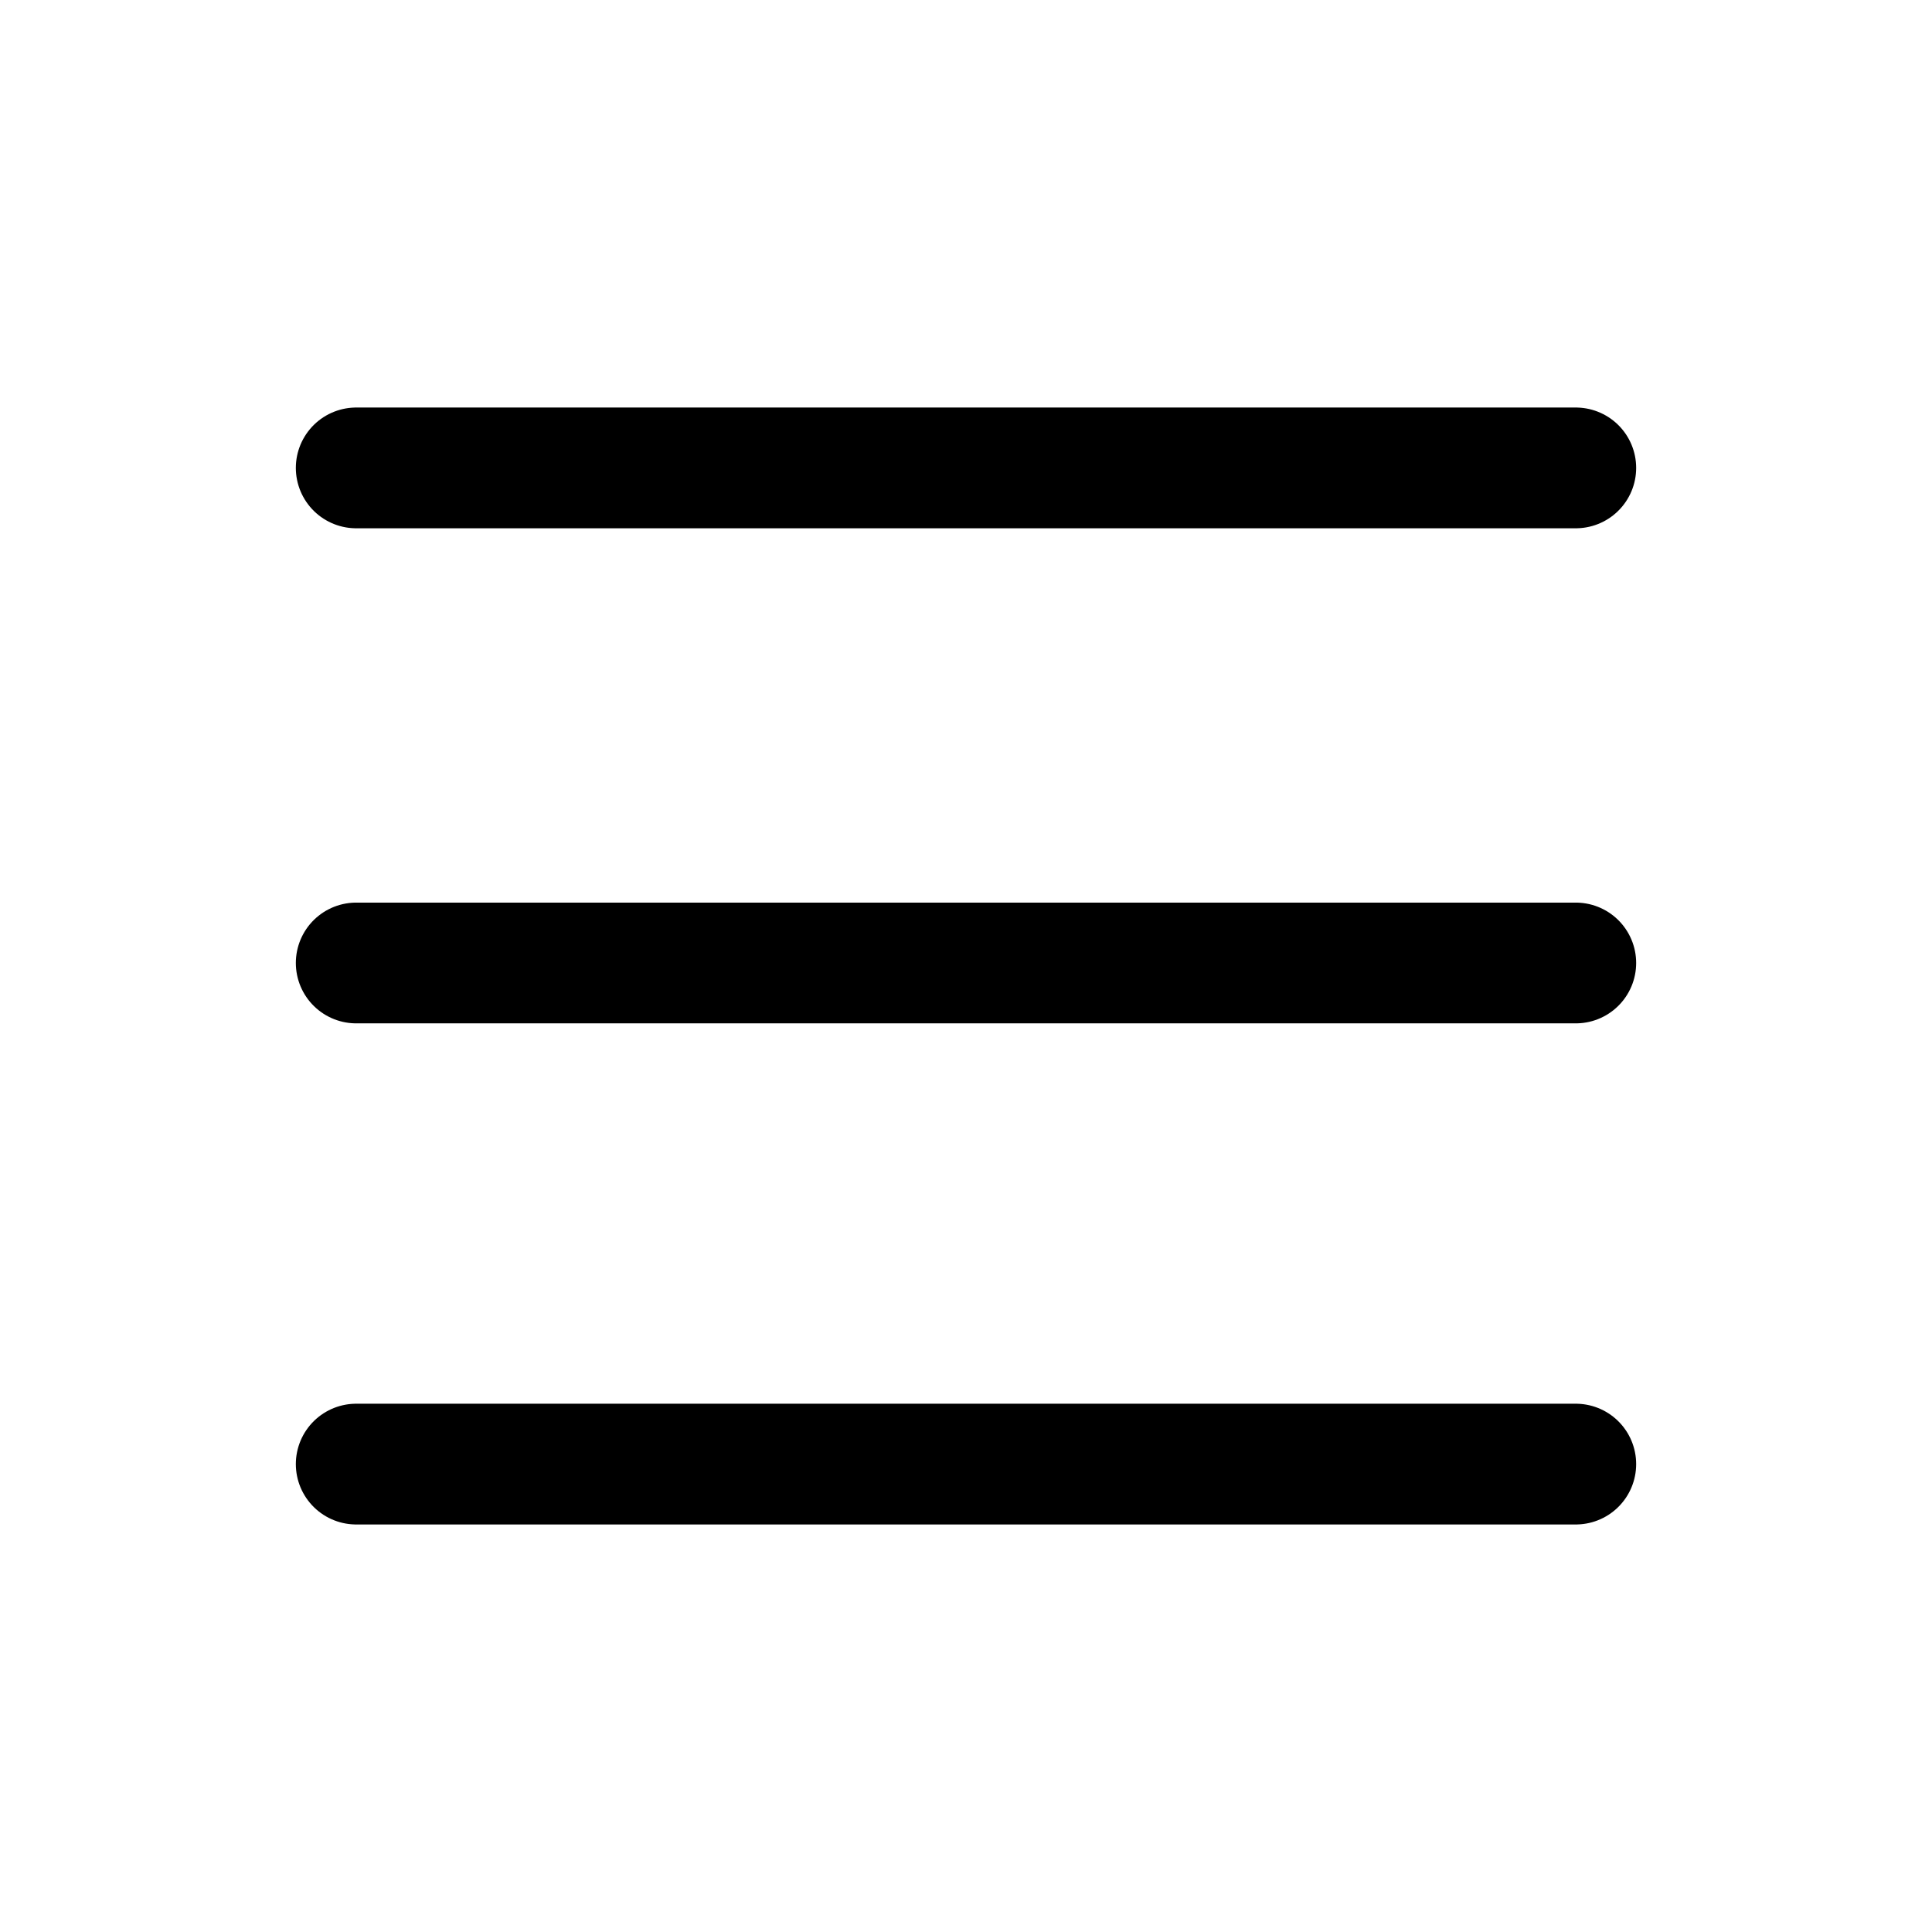
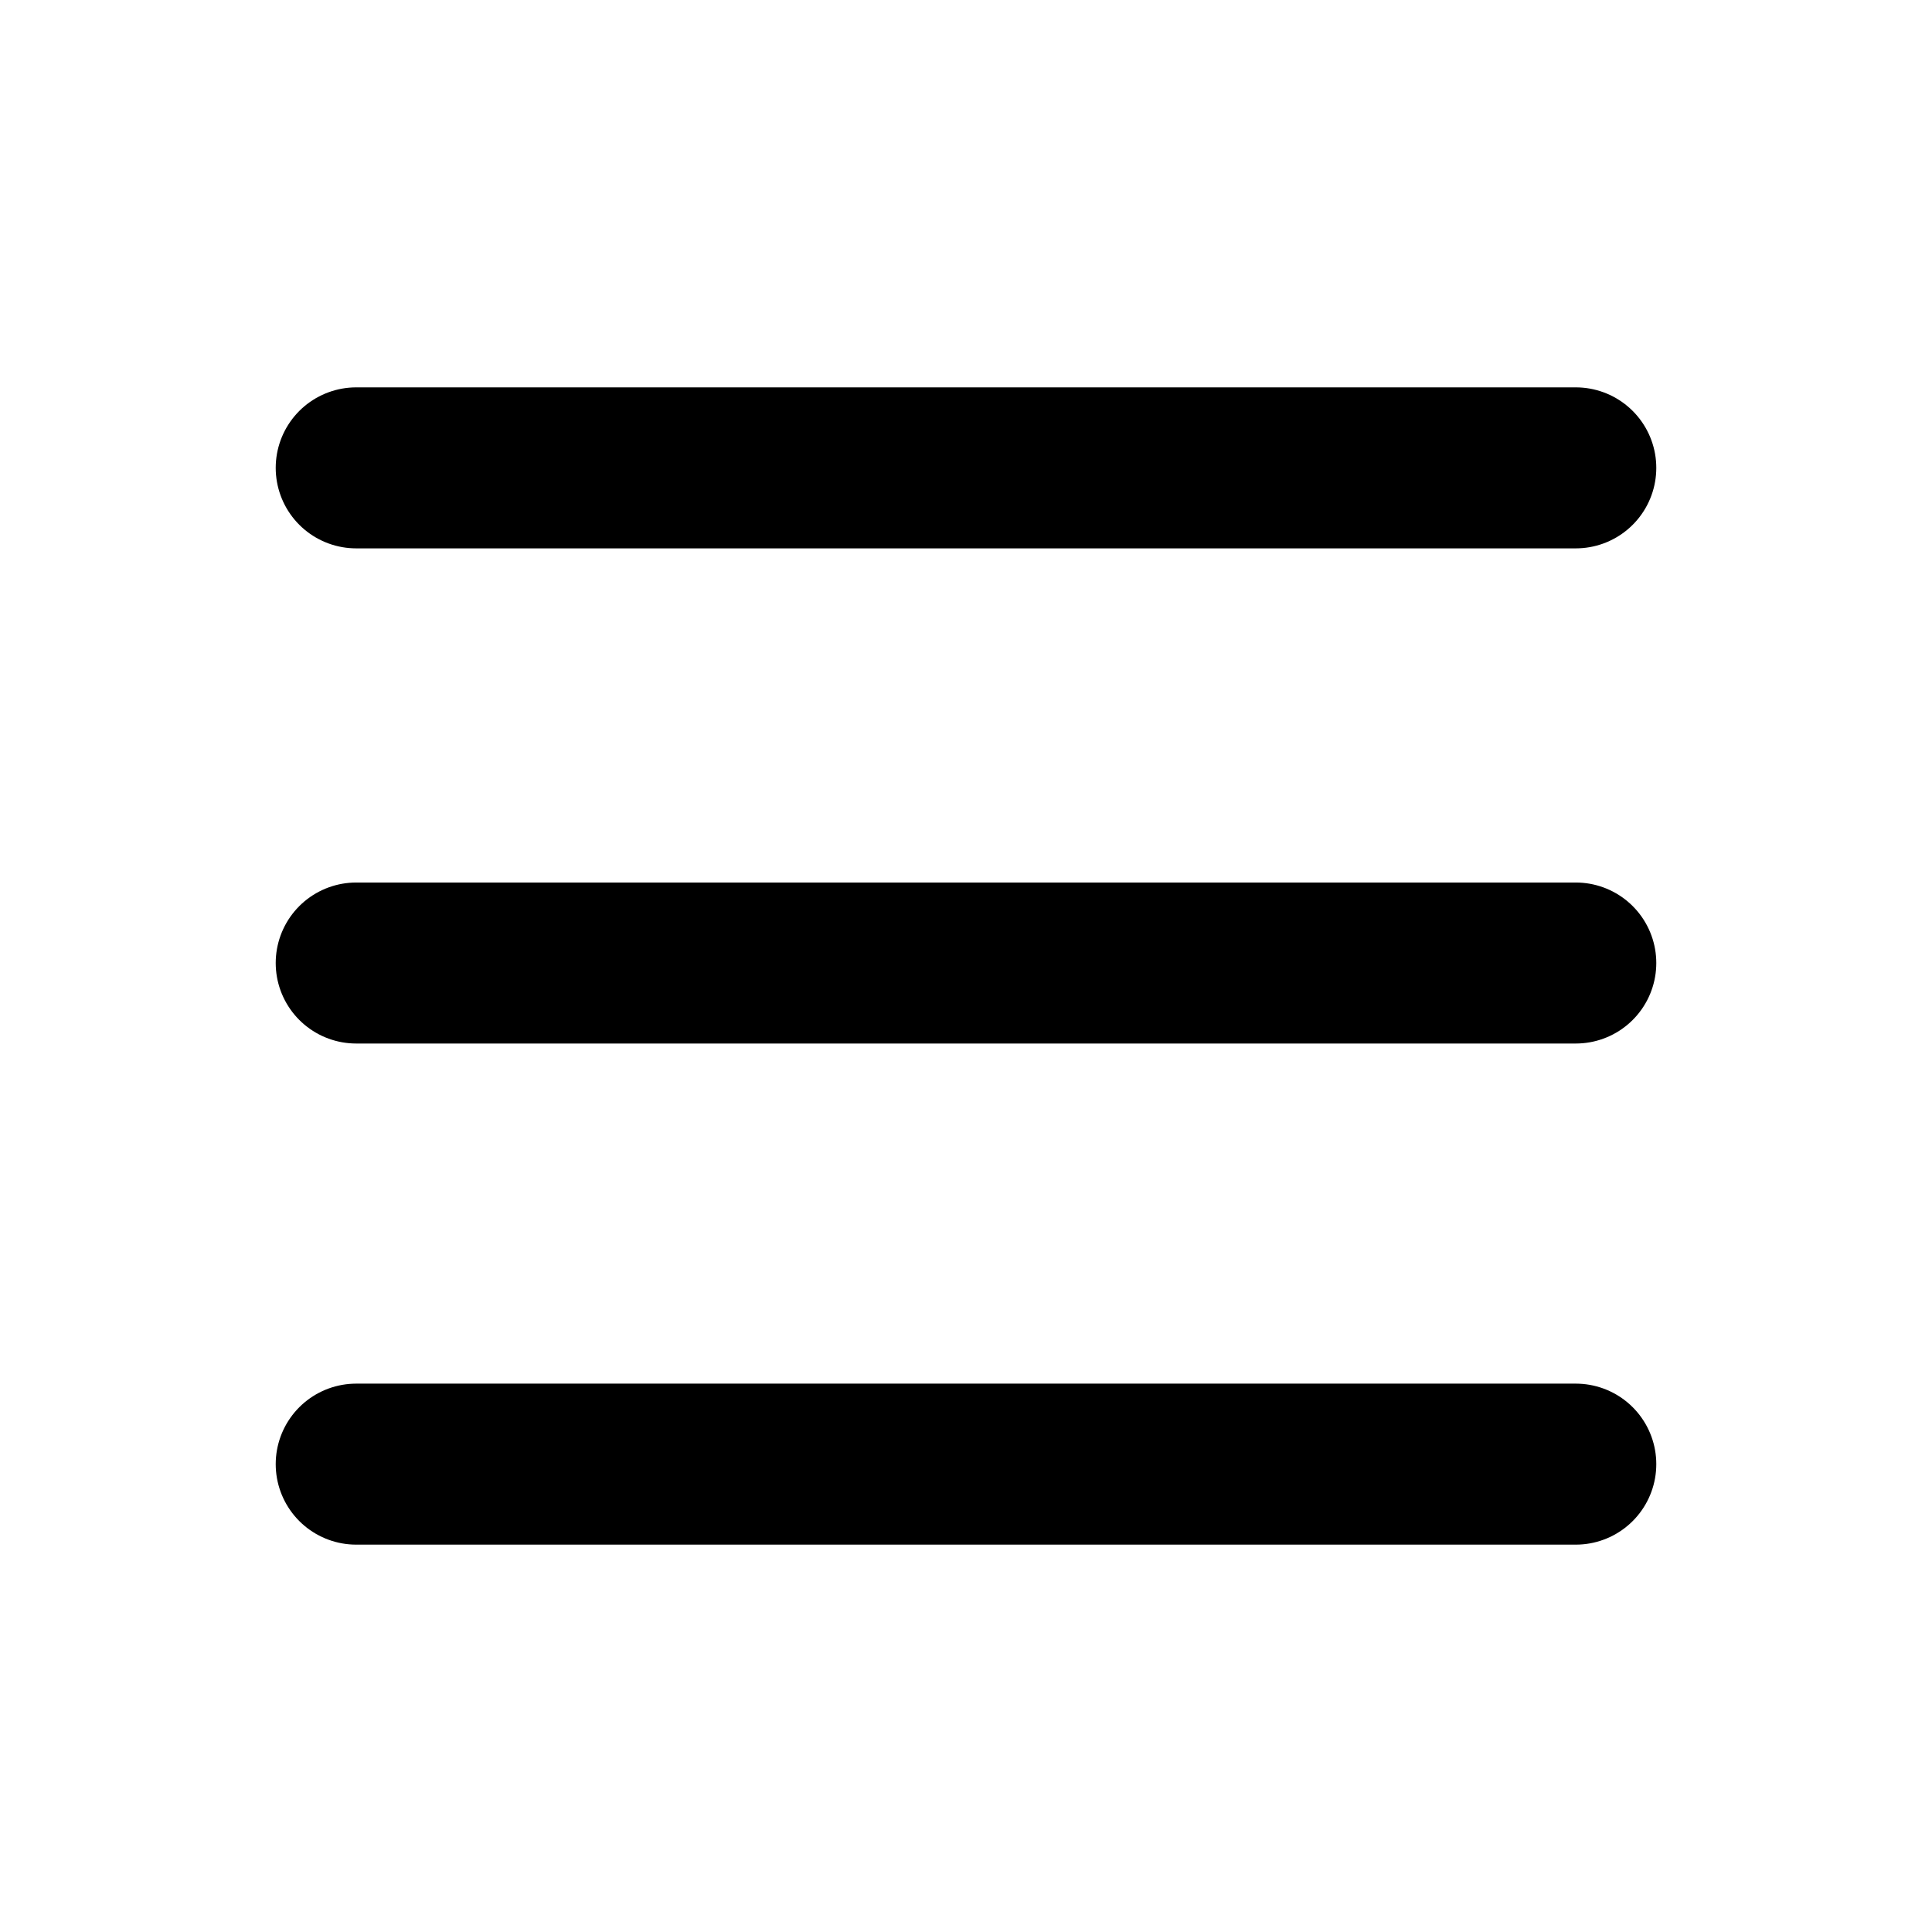
- <svg xmlns="http://www.w3.org/2000/svg" viewBox="0 0 640 640" id="bar-regular">
-   <g fill="none" stroke="currentColor" stroke-width="40" stroke-linejoin="round">
-     <path d="M118 155C118 155 364.228 155 522 155H118Z" />
-     <path d="M118 319C118 319 364.228 319 522 319H118Z" />
-     <path d="M118 485C118 485 364.228 485 522 485H118Z" />
+ <svg xmlns="http://www.w3.org/2000/svg" id="bar-regular" viewBox="0 0 24 24">
+   <g stroke="currentColor" stroke-width="2" stroke-linejoin="round">
+     <path d="M4.425 5.812C4.425 5.812 13.659 5.812 19.575 5.812H4.425Z" />
+     <path d="M4.425 11.963C4.425 11.963 13.659 11.963 19.575 11.963H4.425Z" />
+     <path d="M4.425 18.188C4.425 18.188 13.659 18.188 19.575 18.188H4.425Z" />
  </g>
</svg>
